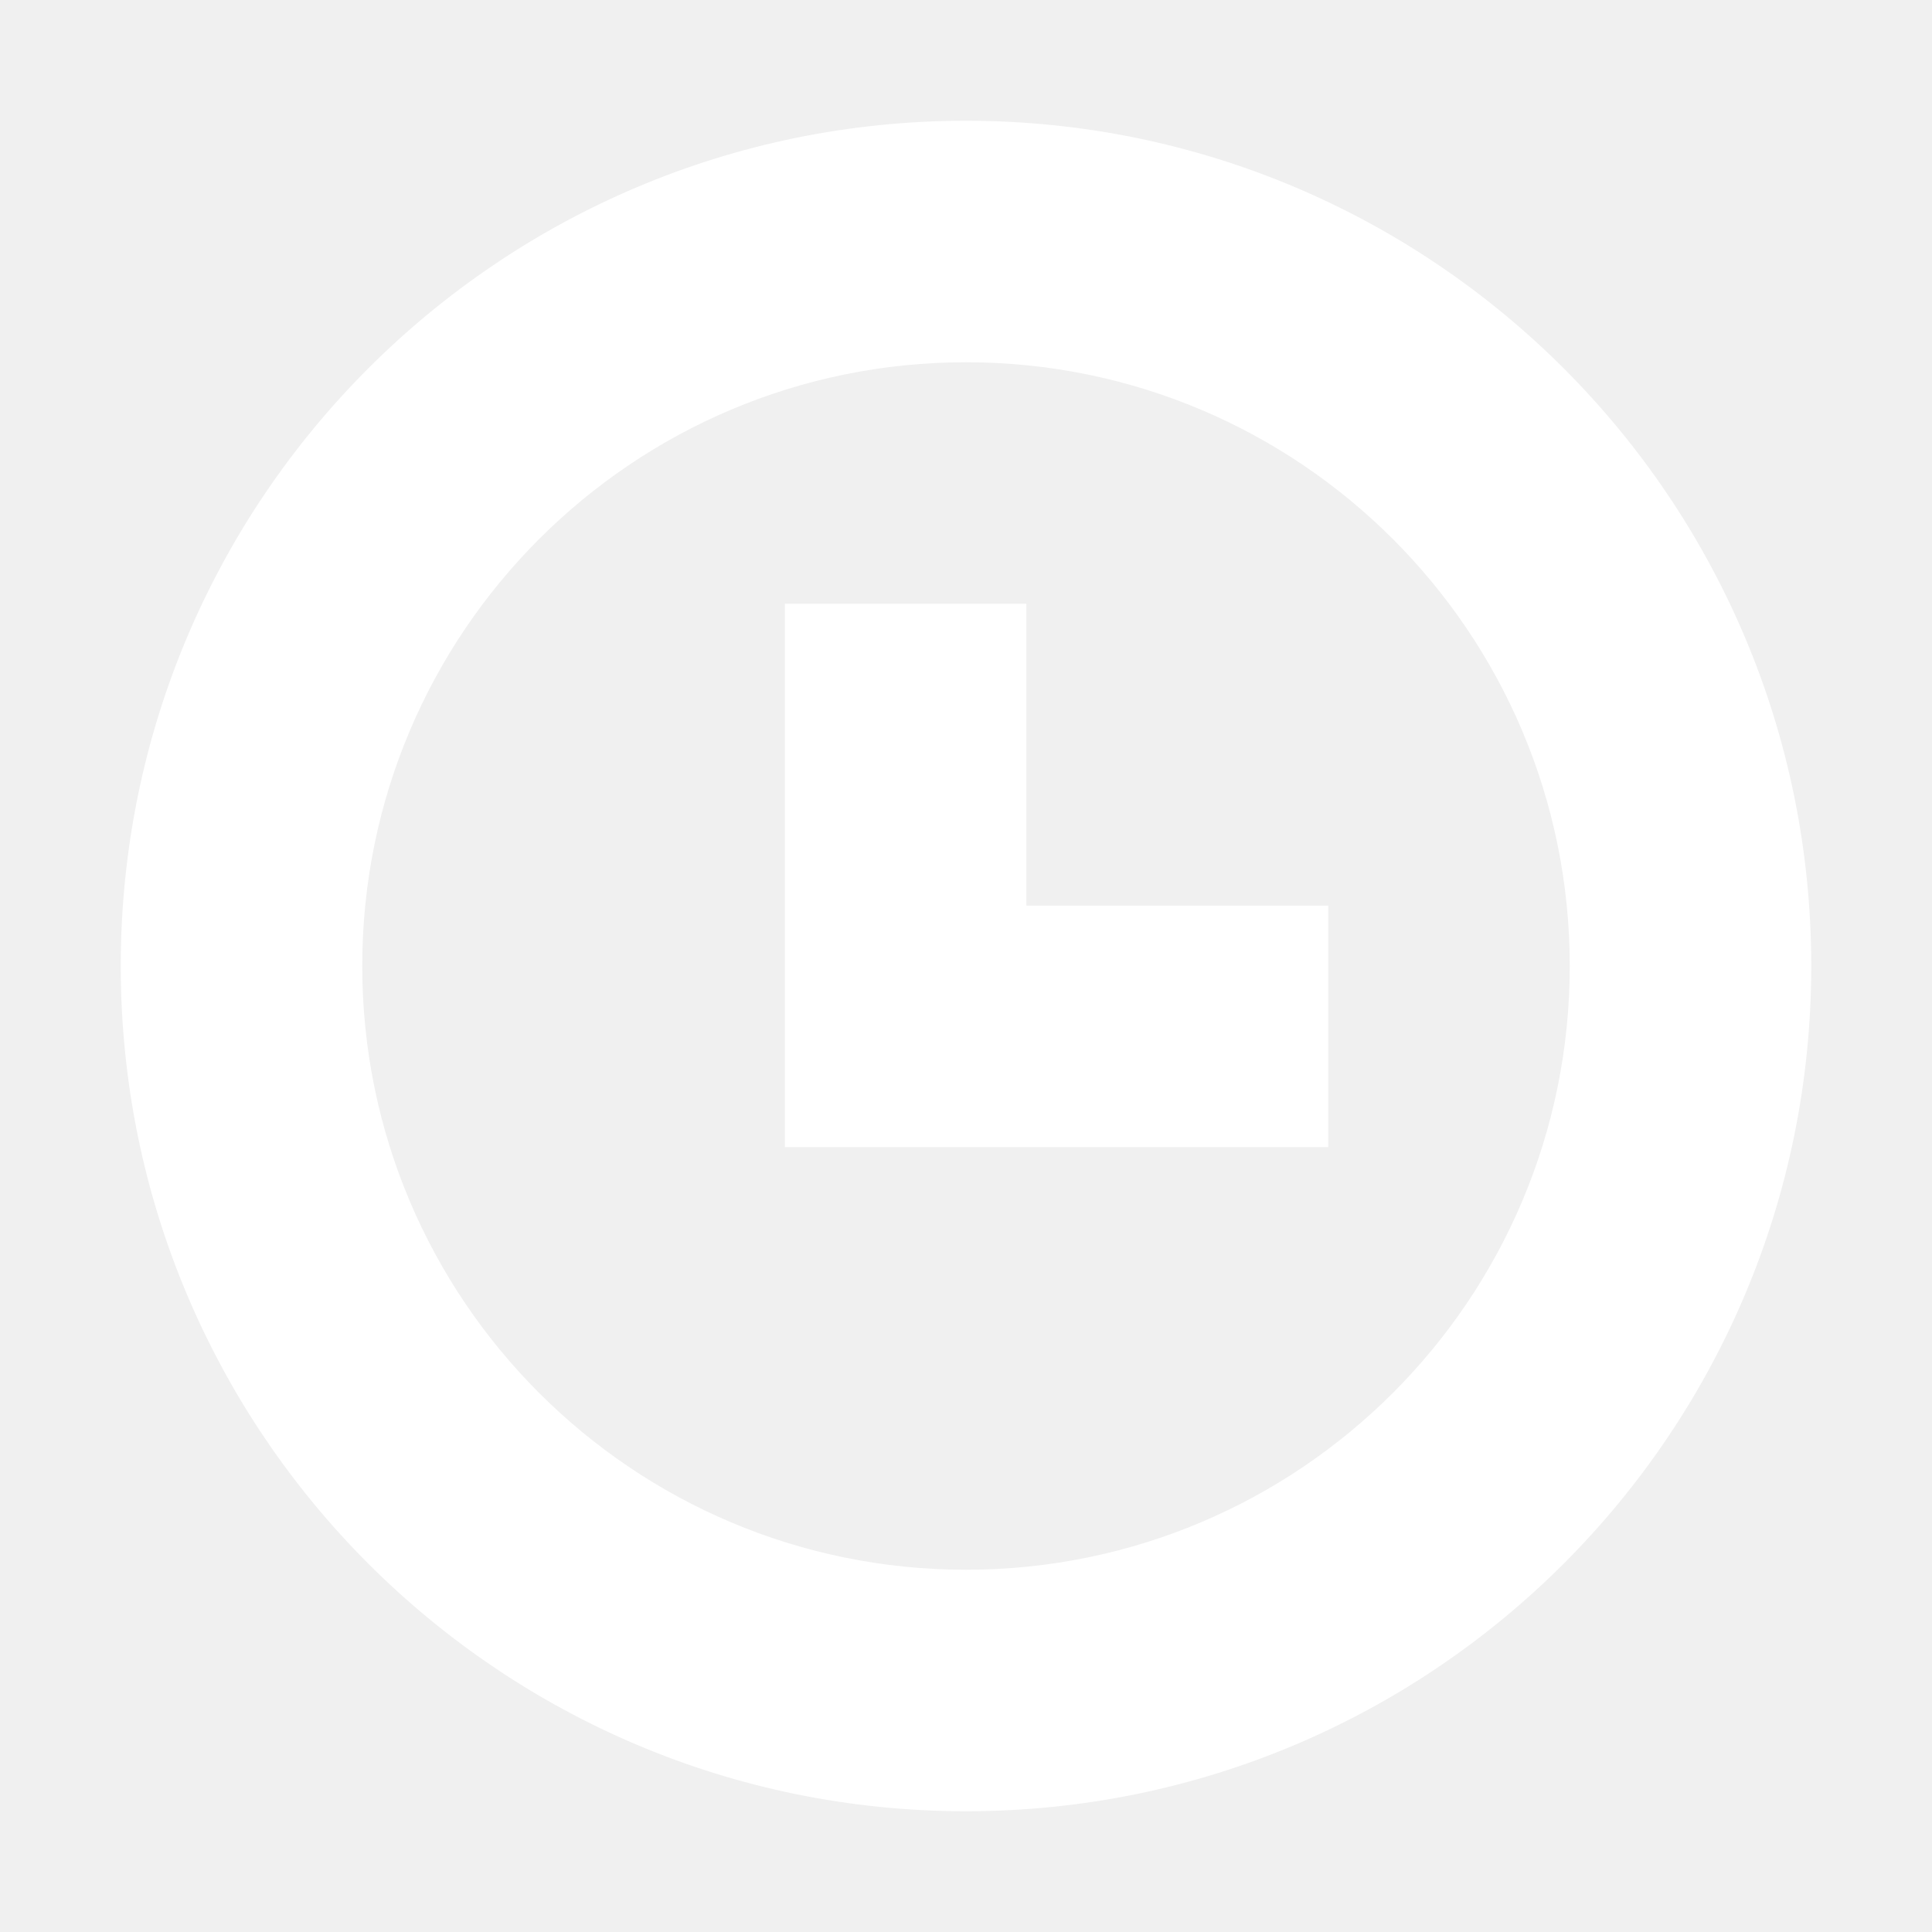
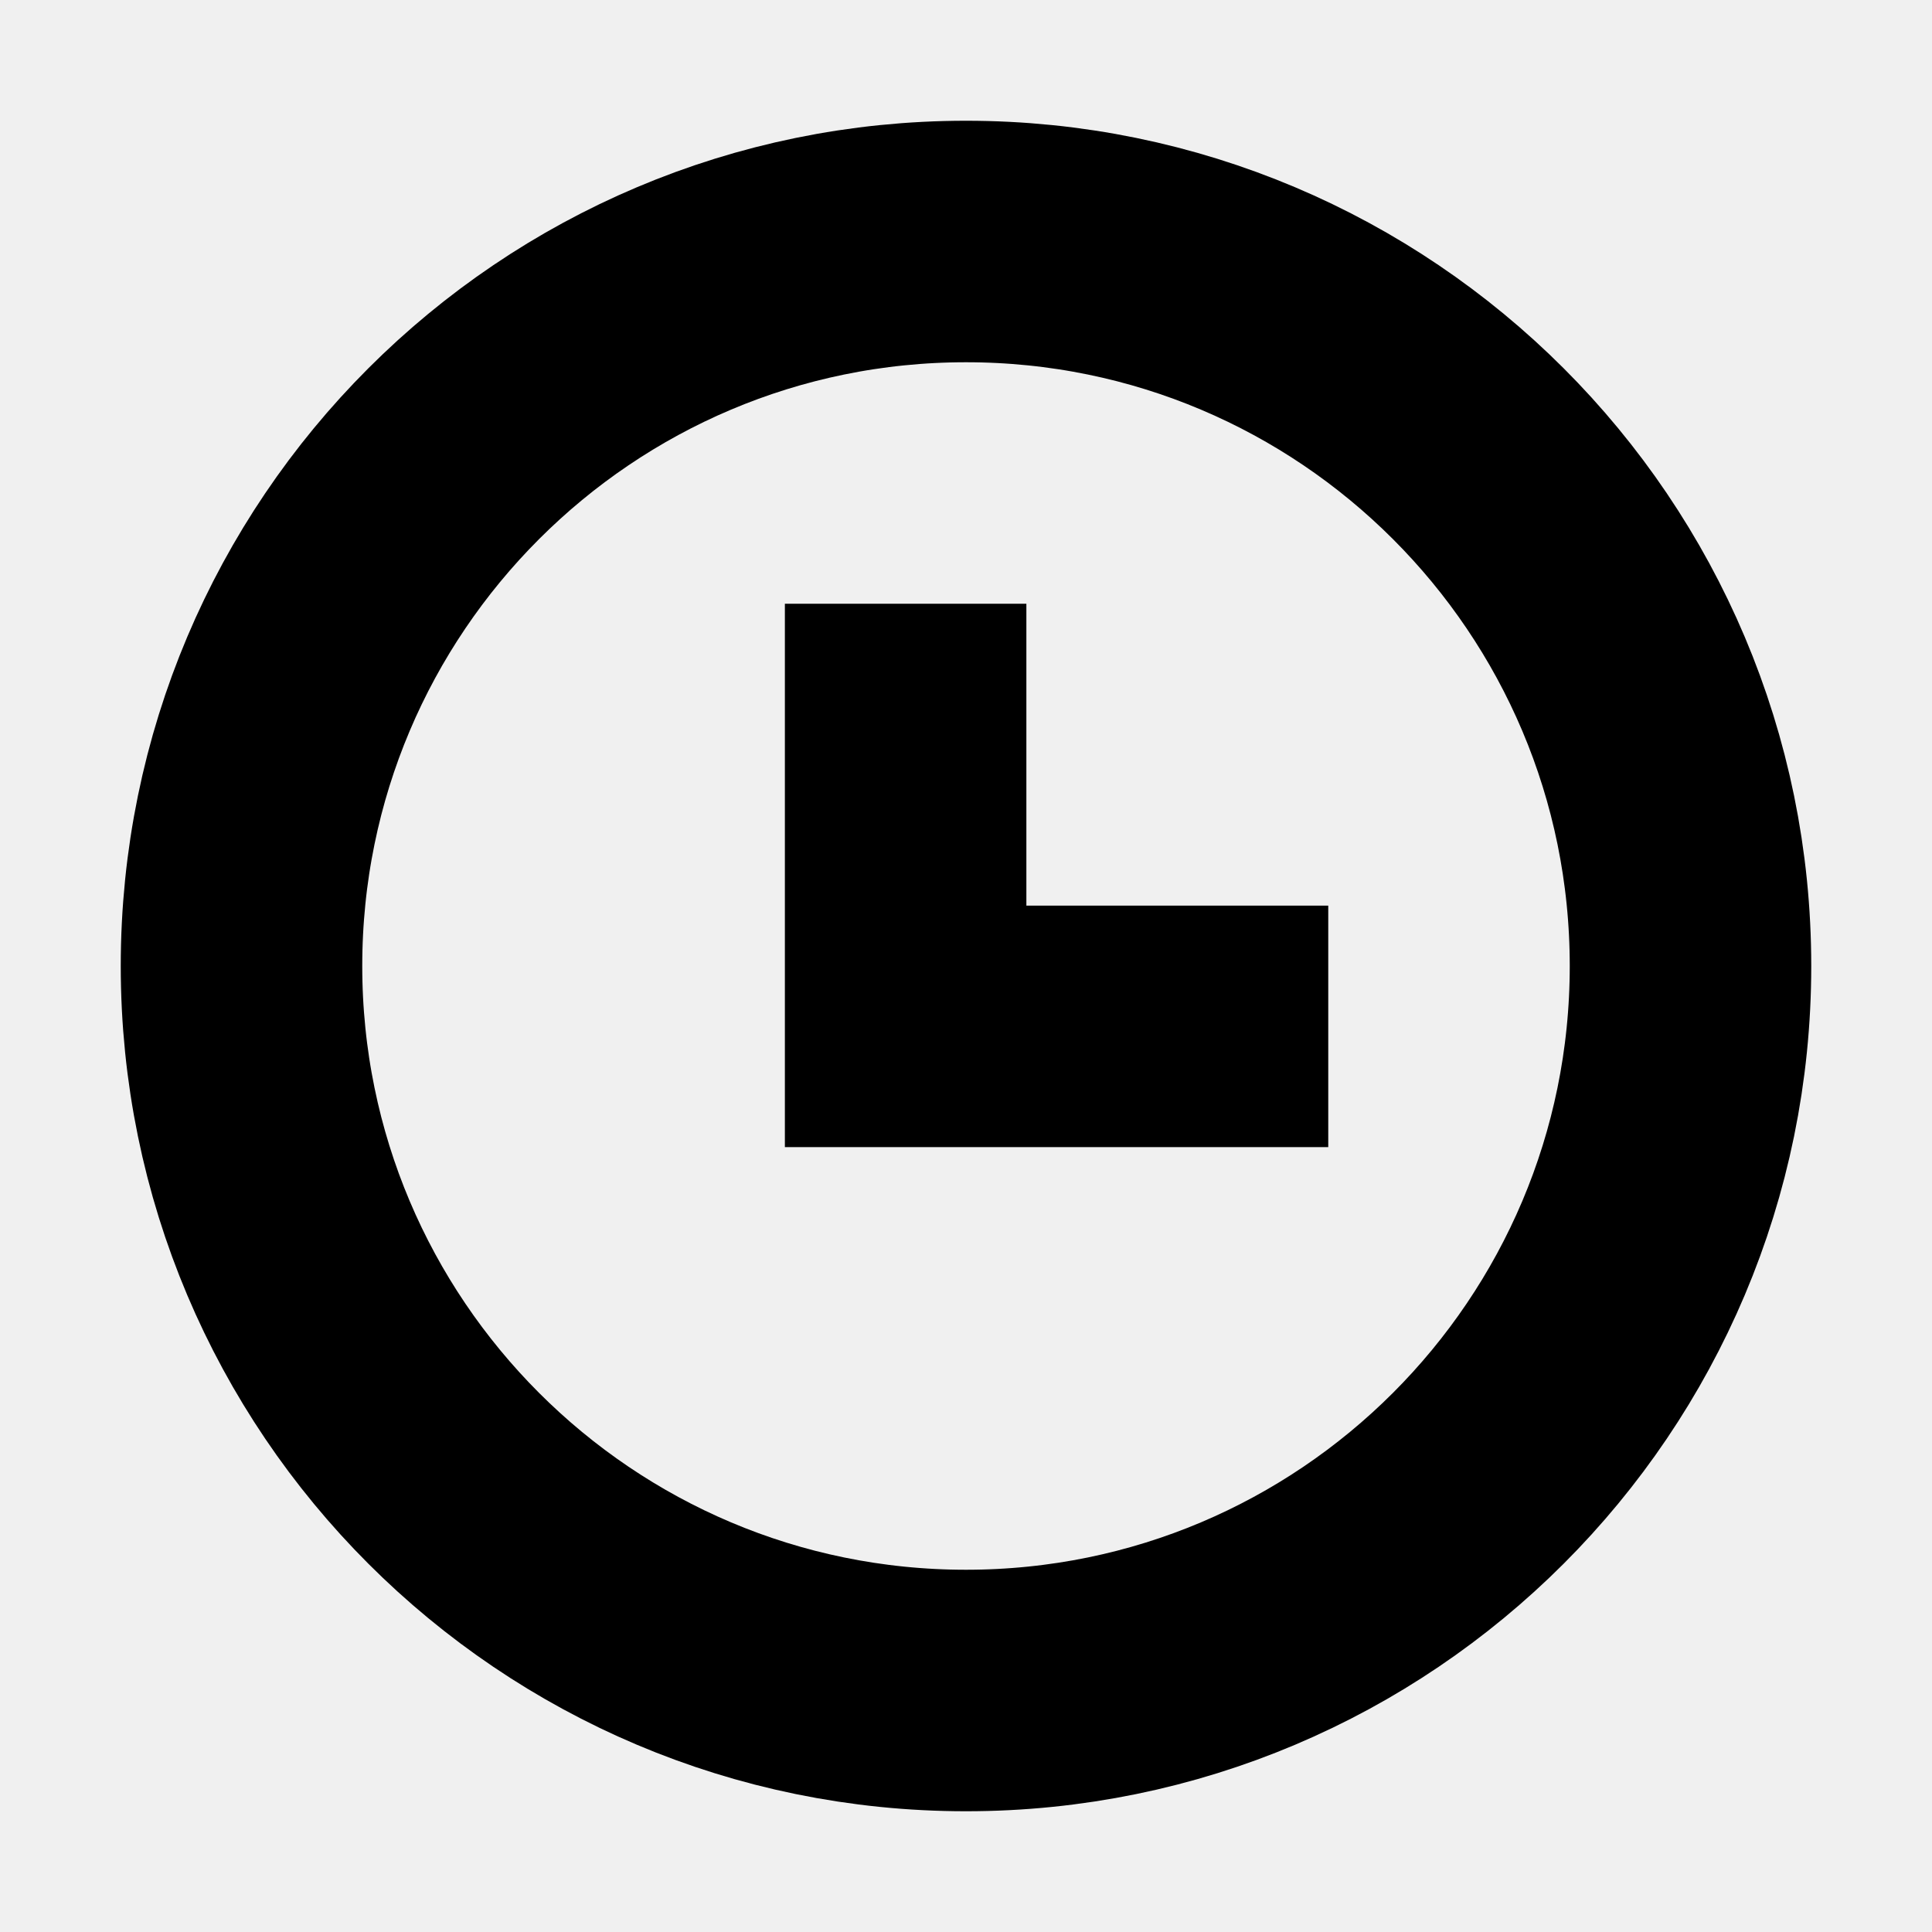
<svg xmlns="http://www.w3.org/2000/svg" width="16" height="16" fill="none" viewBox="0 0 16 16">
-   <path fill="#fff" d="M8.5 7.5H11v2H6.5V5h2v2.5Z" />
-   <path fill="#fff" fill-rule="evenodd" d="M8 1a7 7 0 1 1 0 14A7 7 0 0 1 8 1Zm0 2a5 5 0 1 0 0 10A5 5 0 0 0 8 3Z" clip-rule="evenodd" />
+   <path stroke="currentColor" stroke-width="2" d="M7.5 5v3.5H11" />
+   <circle cx="8" cy="8" r="6" stroke="currentColor" stroke-width="2" />
</svg>
